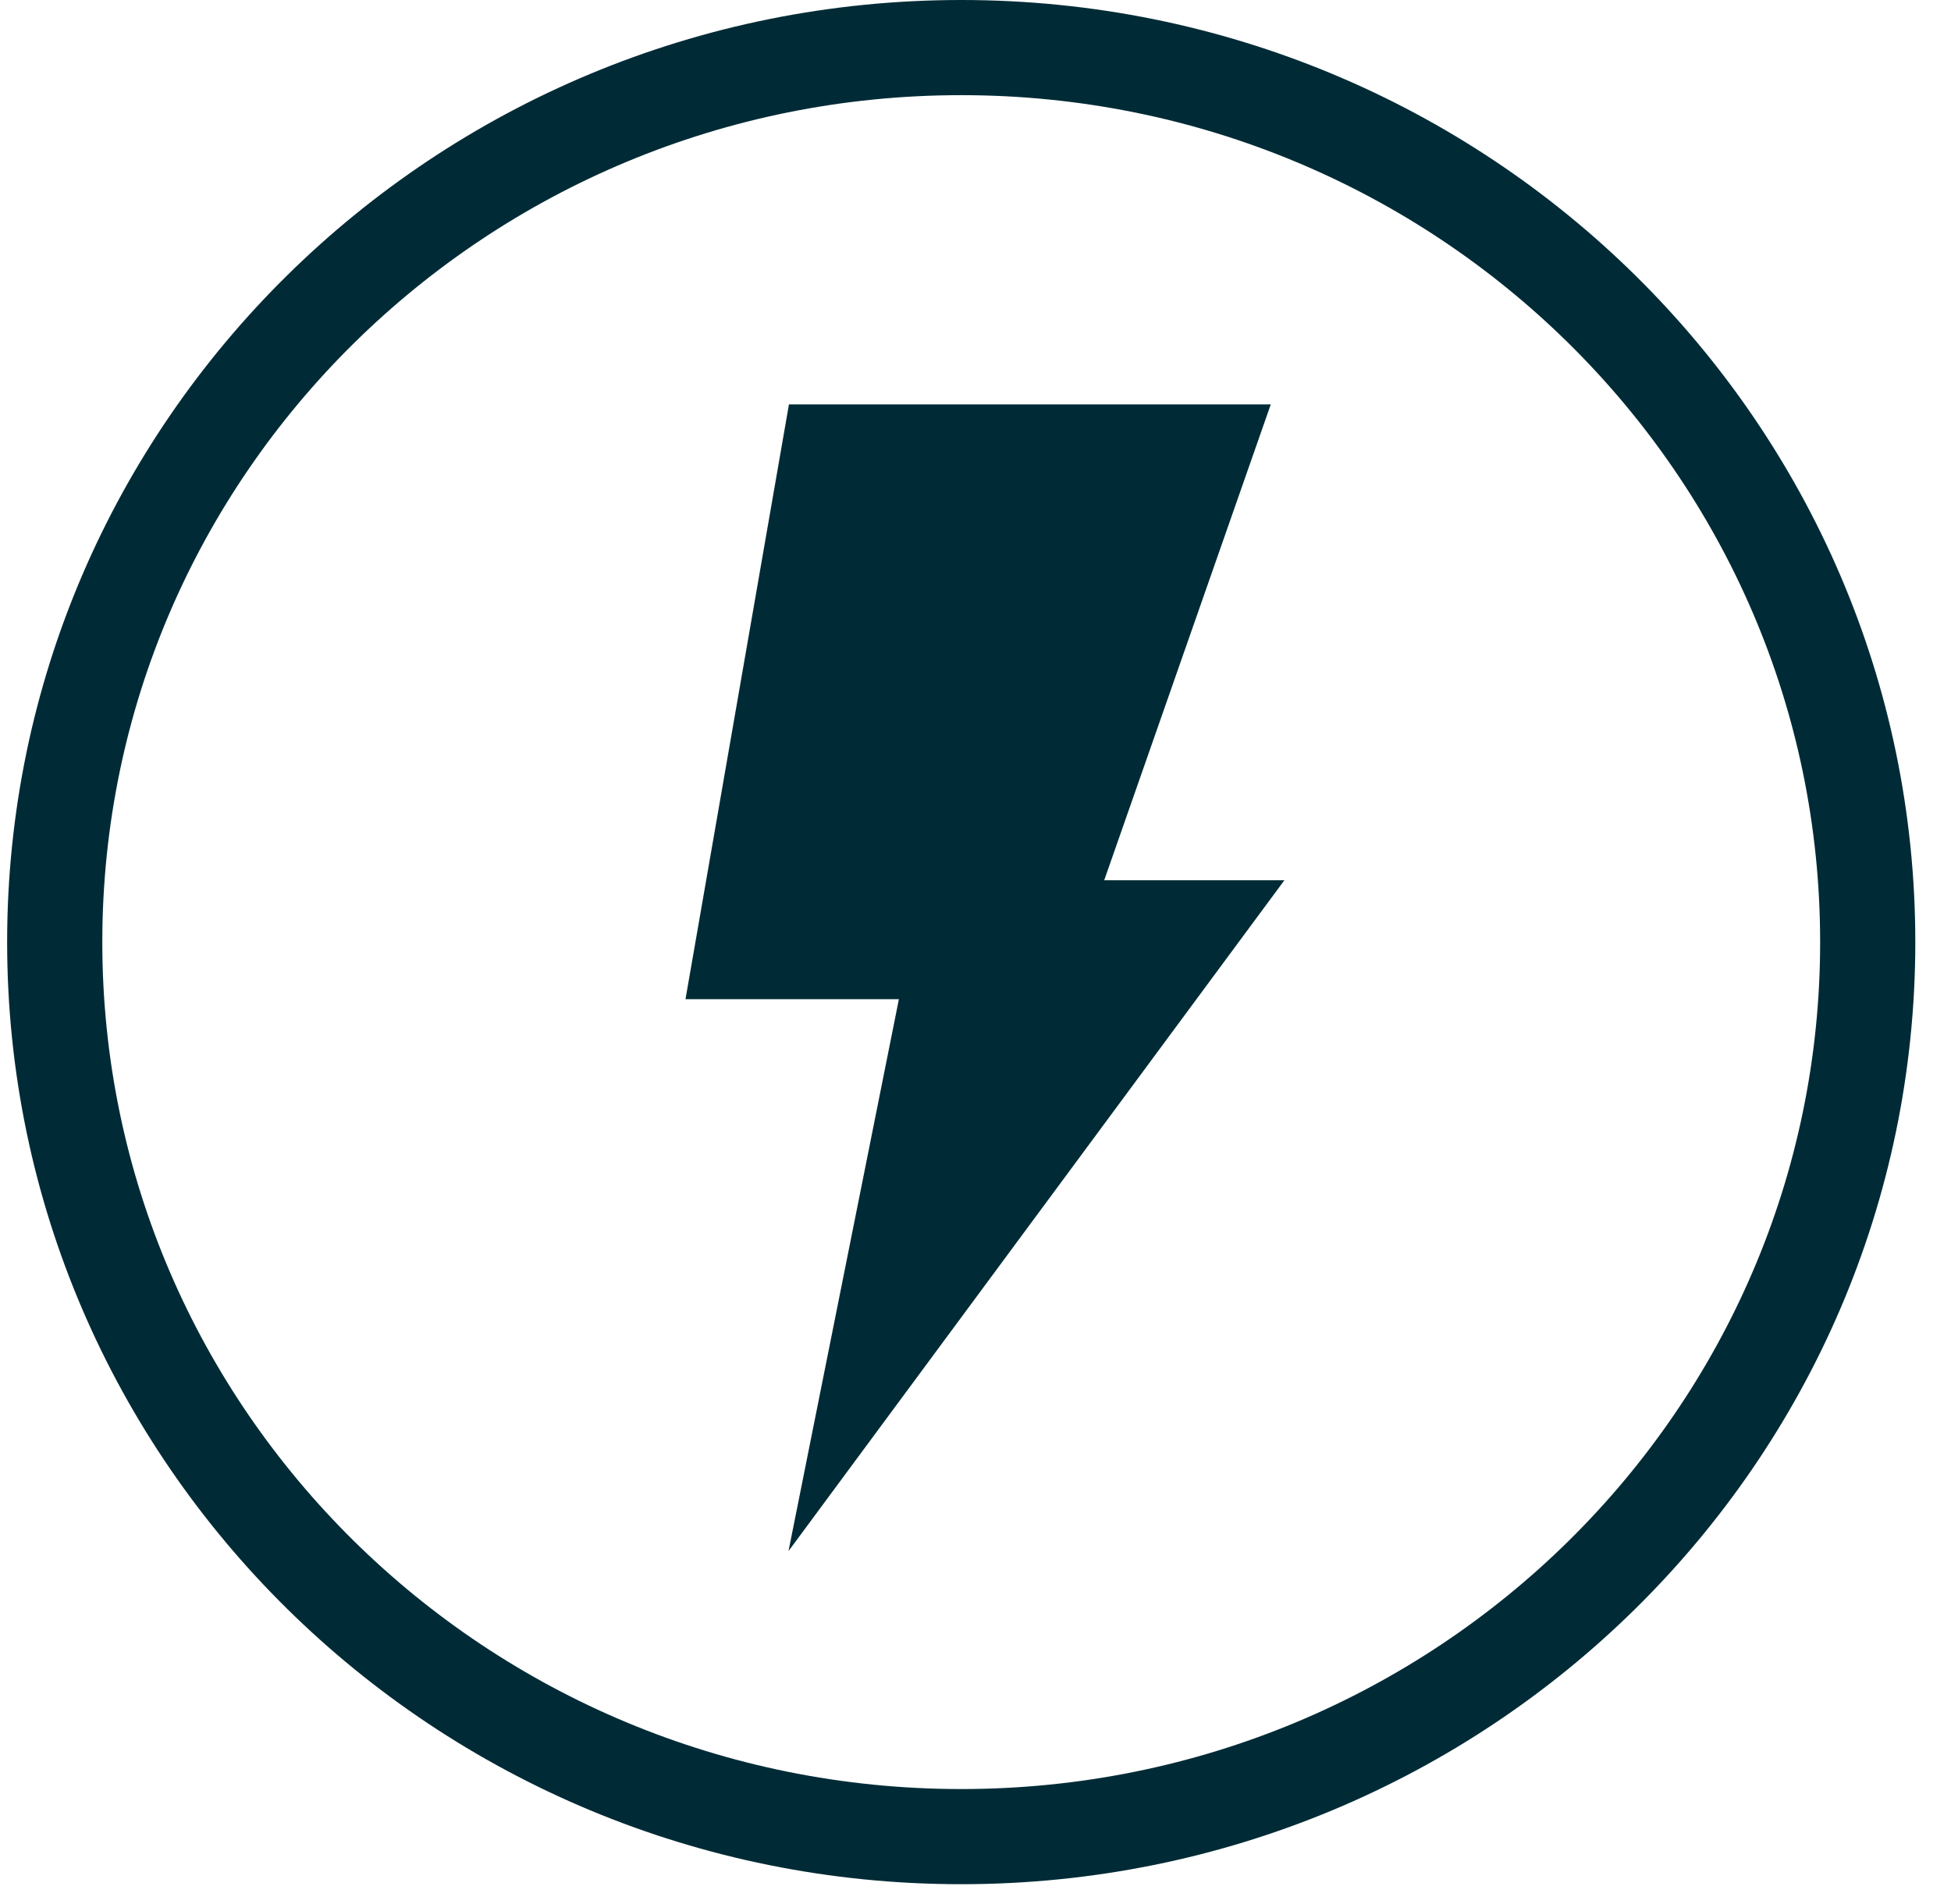
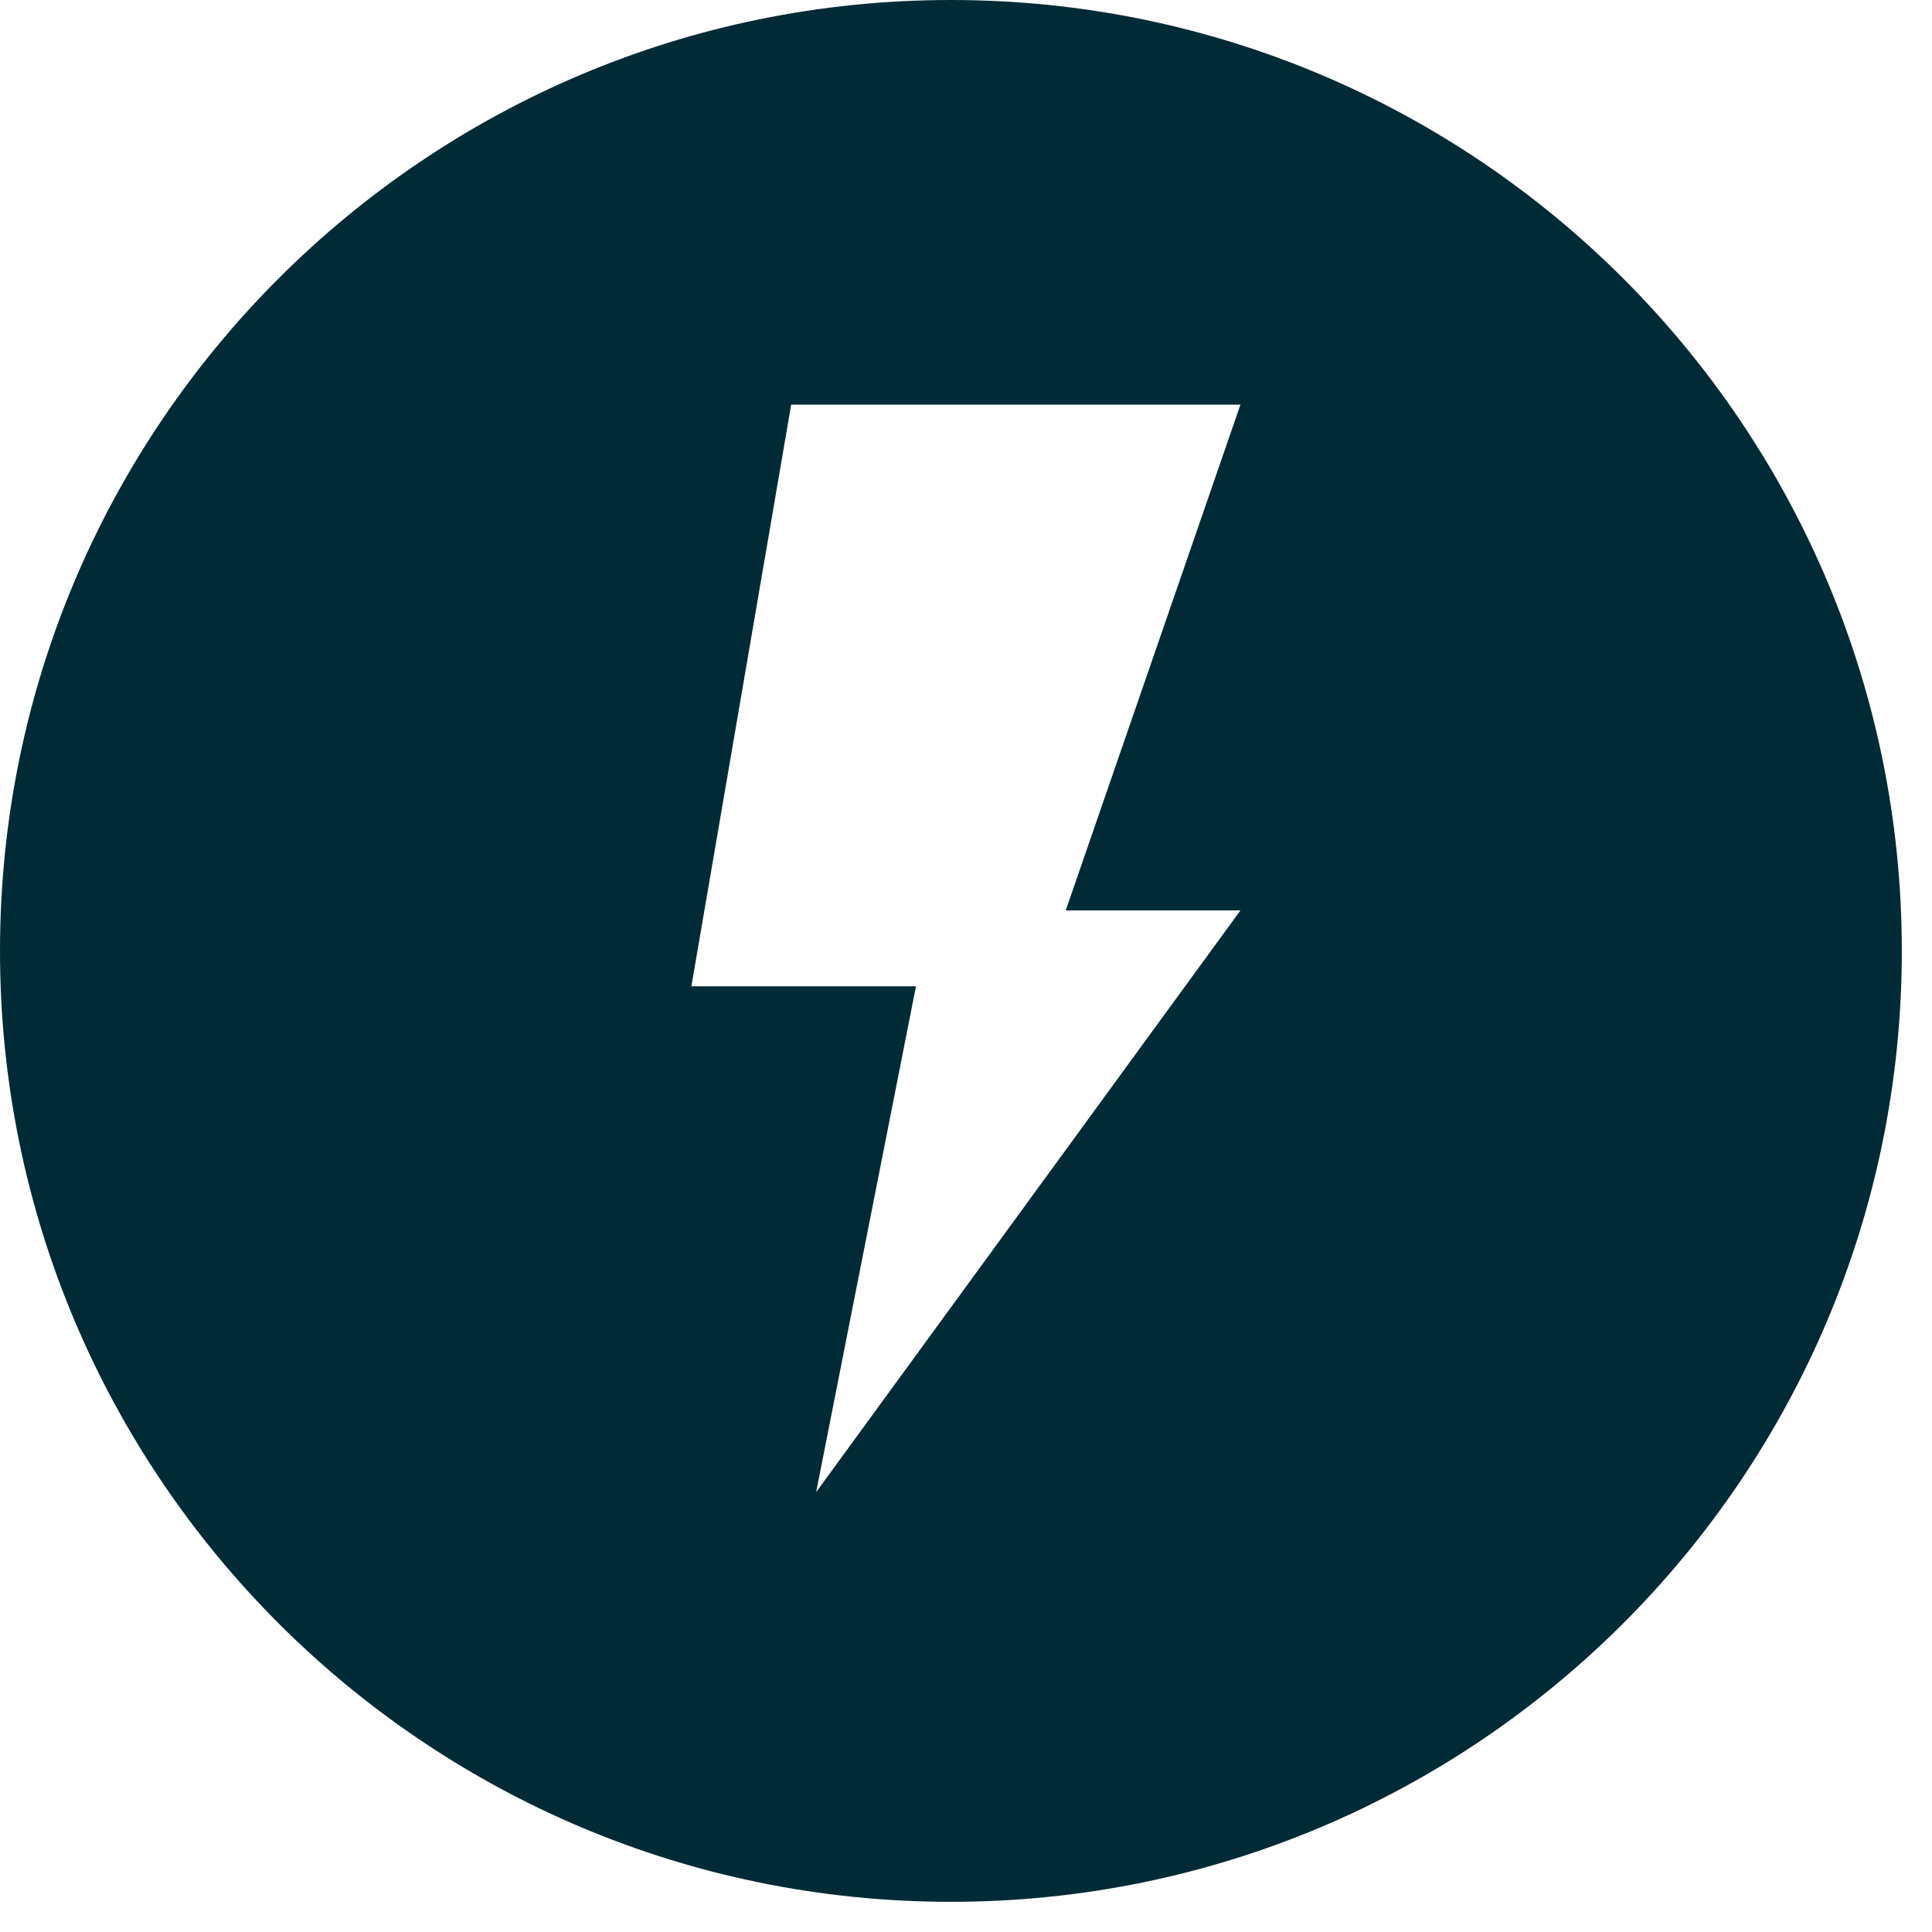
- <svg xmlns="http://www.w3.org/2000/svg" width="82" height="80">
-   <path fill="#002b36" stroke="#002B36" stroke-width="2" stroke-miterlimit="10" d="M34 18h18l-7 20h7L35 61l4-20h-9z" />
-   <ellipse cx="40.4" cy="39.6" fill="none" stroke="#002B36" stroke-width="4" stroke-miterlimit="10" rx="38.1" ry="37.6" />
+ <svg xmlns="http://www.w3.org/2000/svg" version="1.1" id="Layer_1" x="0px" y="0px" width="64px" height="64px" viewBox="9 8 64 64" enable-background="new 9 8 64 64" xml:space="preserve">
+   <path fill="#002B36" d="M40.5,8C23.103,8,9,22.104,9,39.501C9,56.896,23.103,71,40.5,71C57.896,71,72,56.896,72,39.501  C72,22.104,57.896,8,40.5,8z M50.091,38.159l-14.055,19.27l3.307-16.756h-7.44l3.306-19.269h14.882l-5.787,16.755H50.091z" />
</svg>
